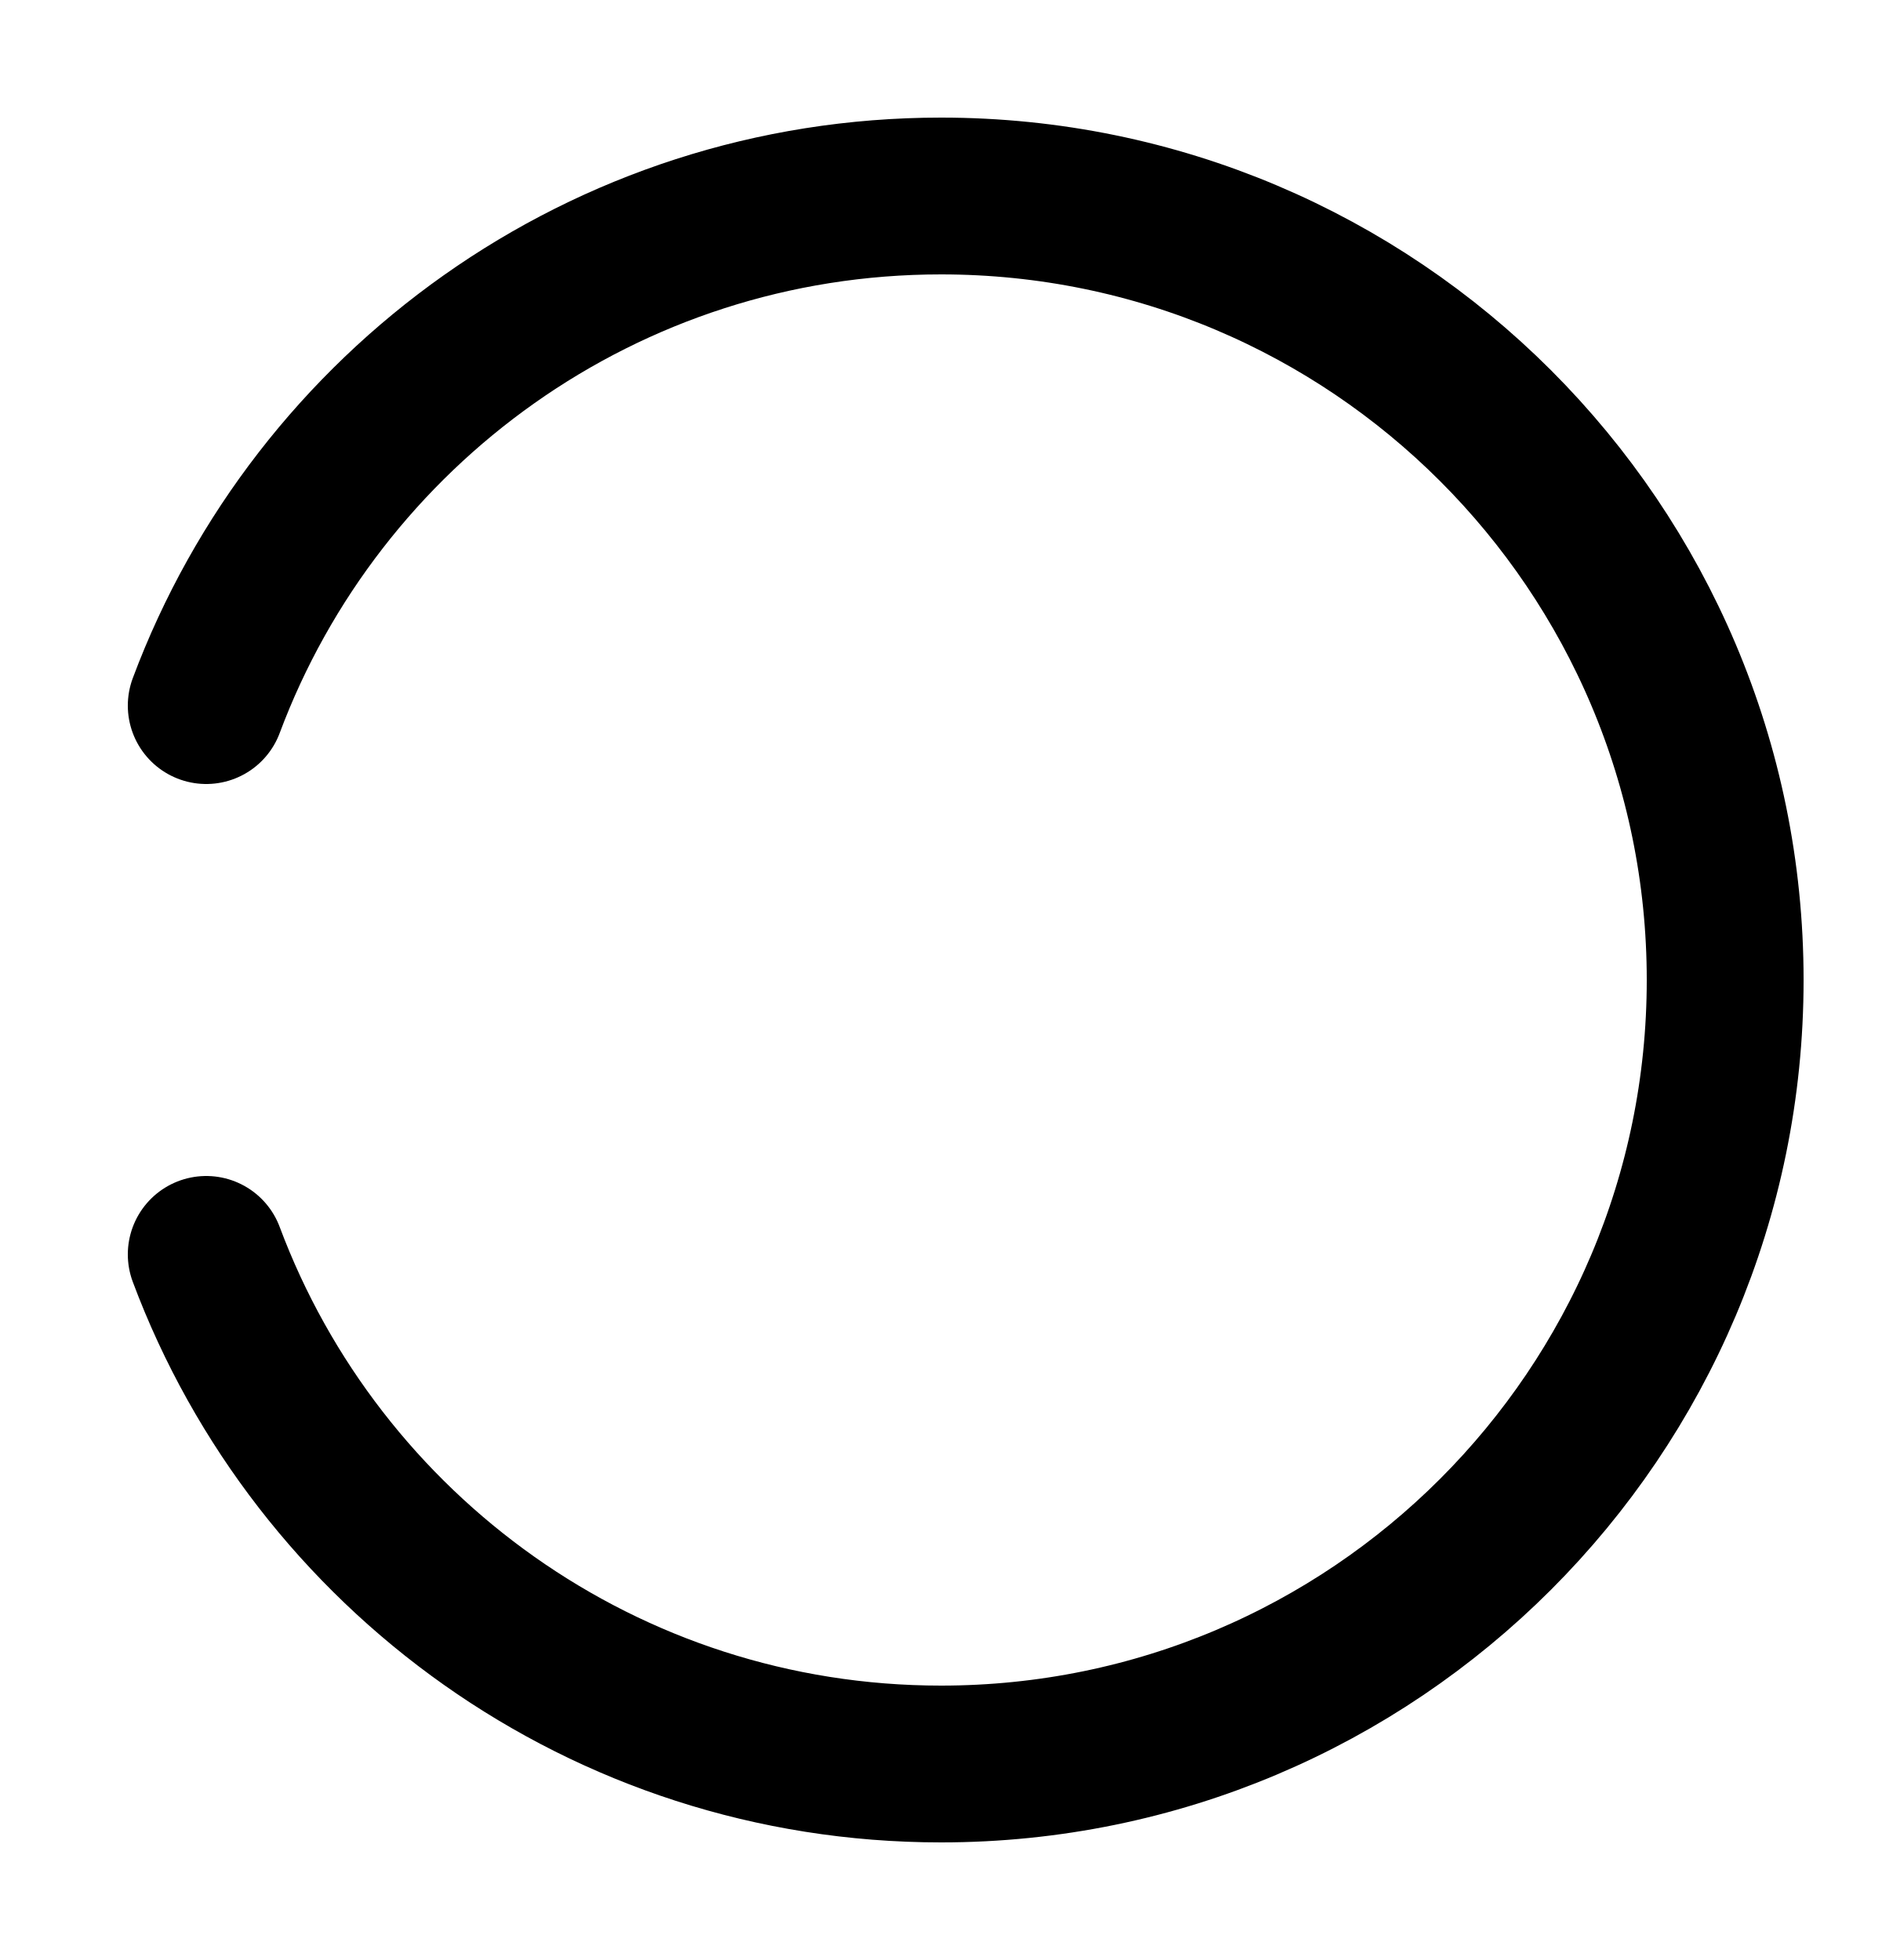
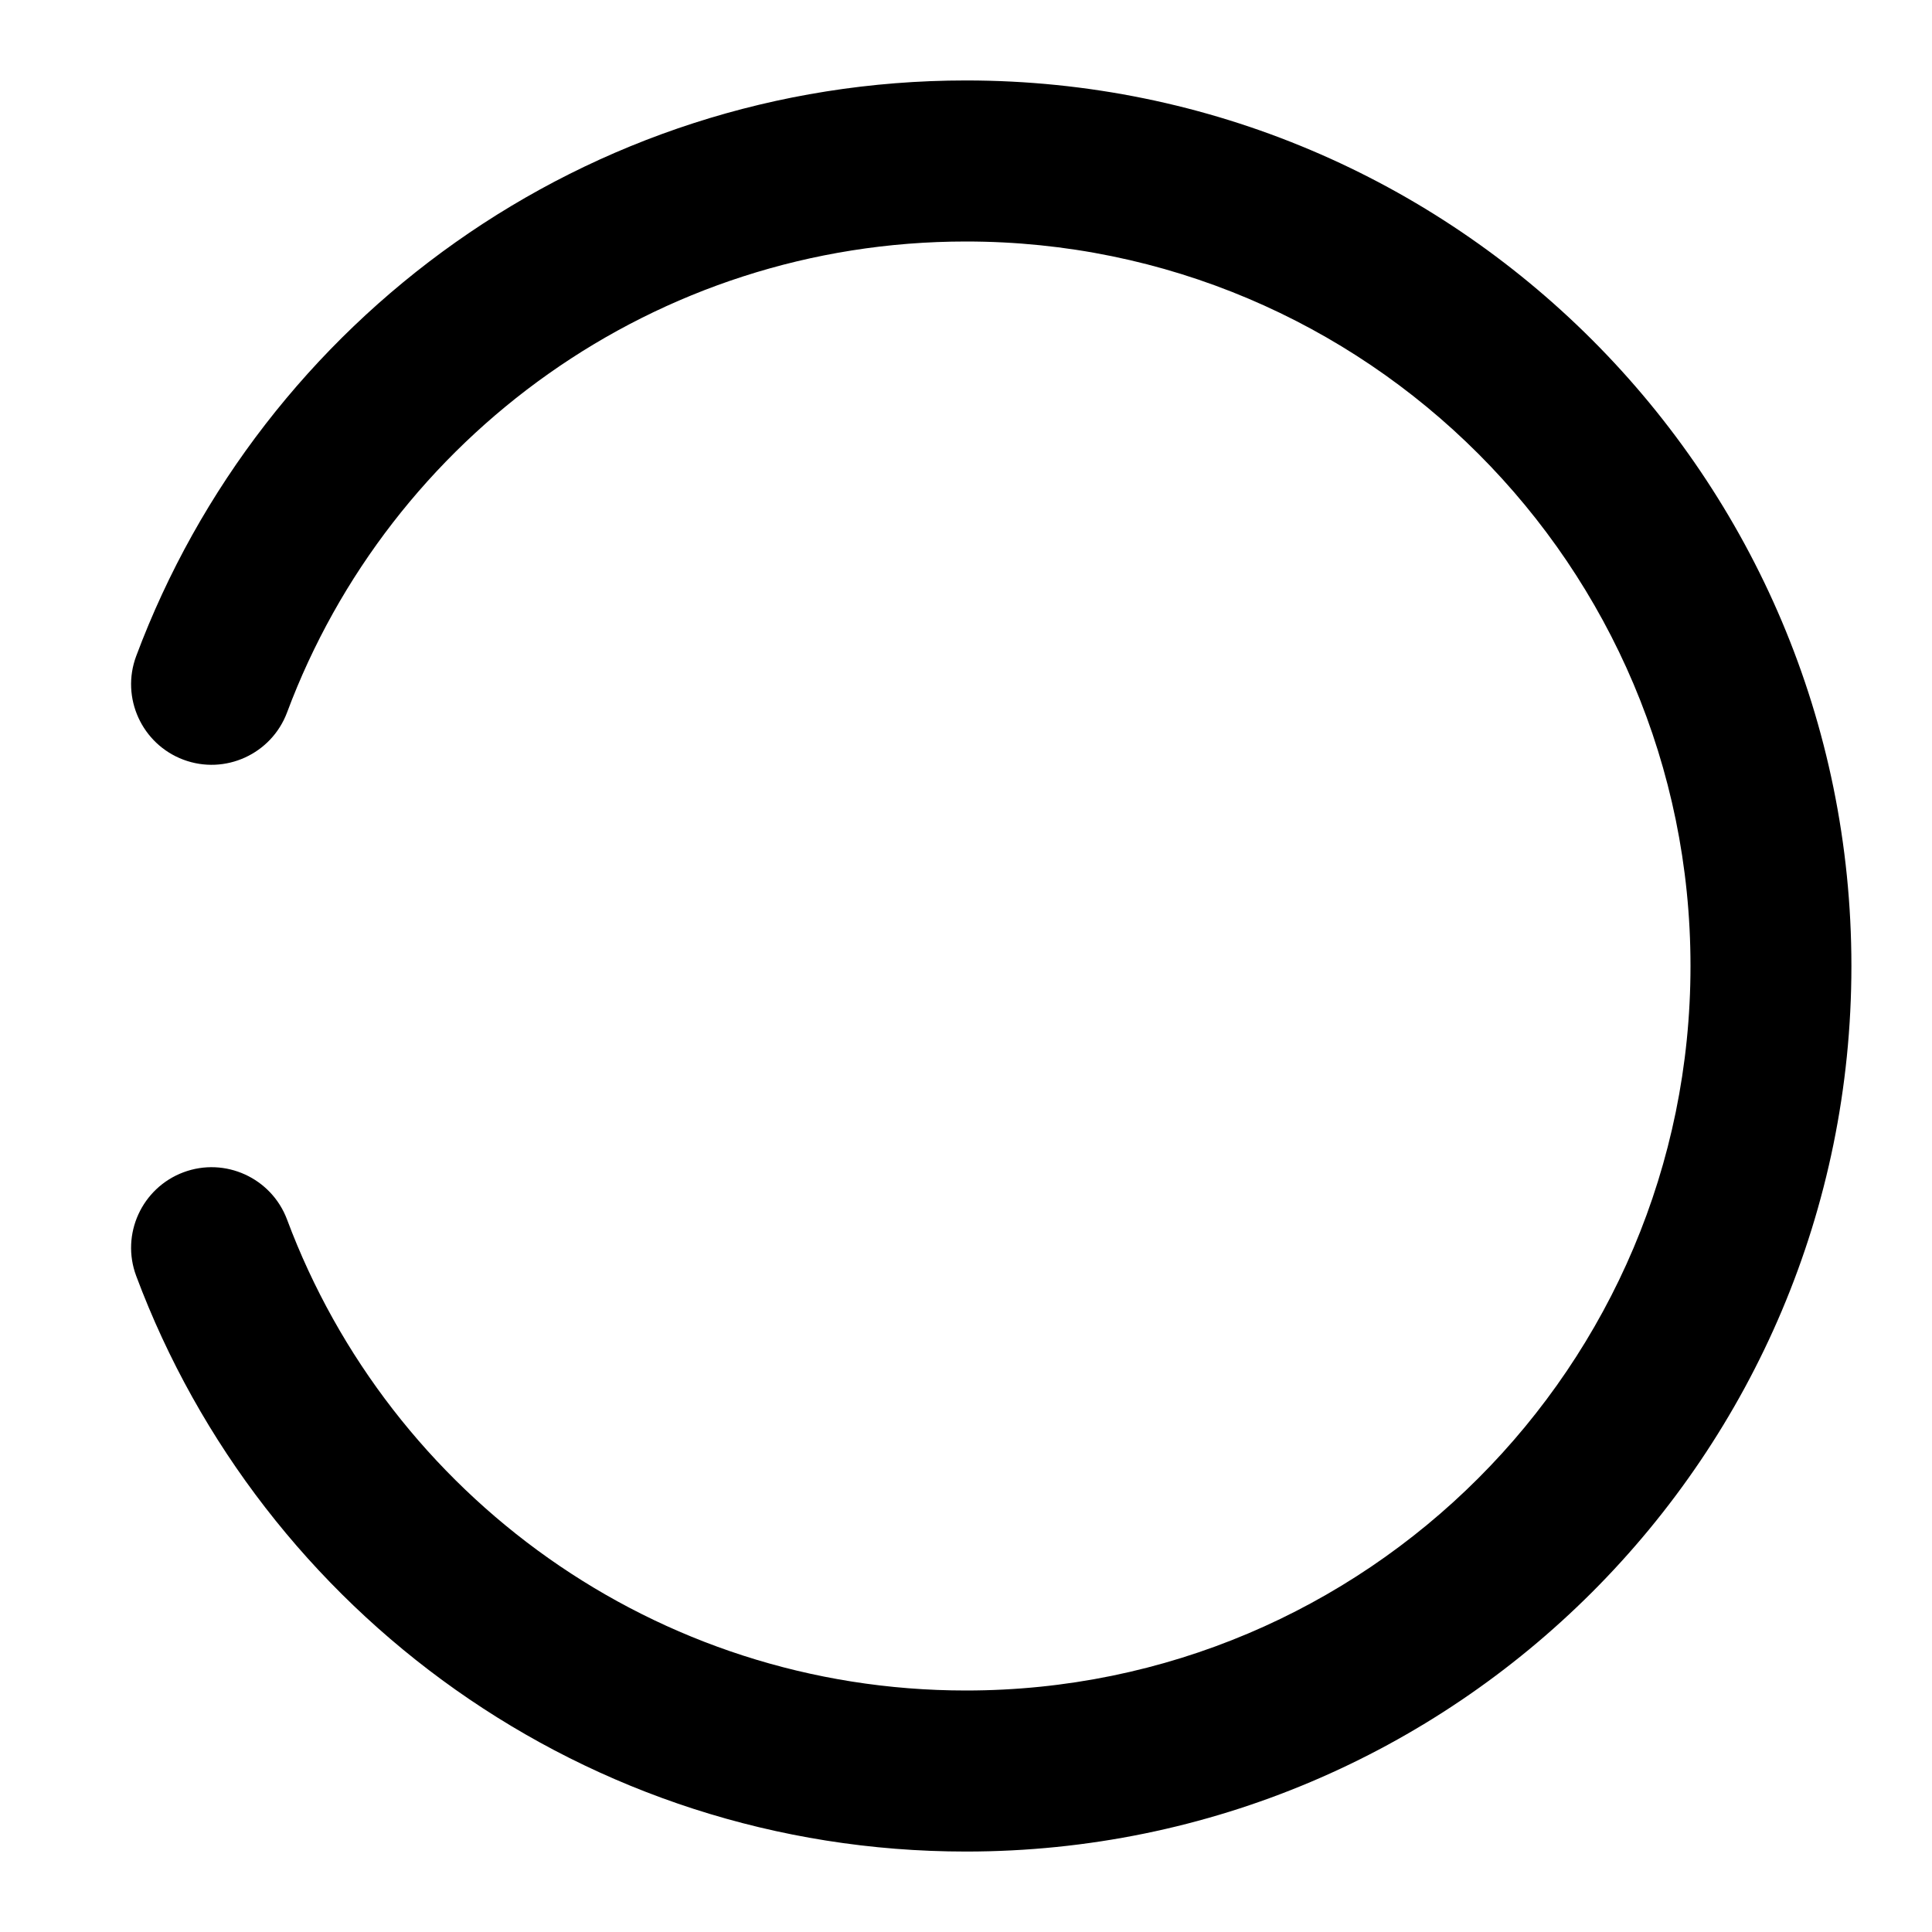
- <svg xmlns="http://www.w3.org/2000/svg" width="24" height="25" viewBox="0 0 24 25" fill="none">
-   <path d="M2.63 9C4.049 5.203 7.709 2.5 12 2.5C17.523 2.5 22 6.977 22 12.5C22 18.023 17.523 22.5 12 22.5C7.709 22.5 4.049 19.797 2.63 16" stroke="currentColor" stroke-width="2" stroke-linecap="round" />
+ <svg xmlns="http://www.w3.org/2000/svg" width="14" height="14" viewBox="0 0 14 14" fill="none">
+   <path fill-rule="evenodd" clip-rule="evenodd" d="M7 1.75C4.748 1.75 2.825 3.168 2.08 5.163C1.967 5.464 1.631 5.618 1.329 5.505C1.028 5.392 0.874 5.056 0.987 4.754C1.897 2.319 4.245 0.583 7 0.583C10.544 0.583 13.416 3.456 13.416 7C13.416 10.544 10.544 13.417 7 13.417C4.245 13.417 1.897 11.681 0.987 9.246C0.874 8.944 1.028 8.608 1.329 8.495C1.631 8.382 1.967 8.536 2.08 8.837C2.825 10.832 4.748 12.25 7 12.25C9.899 12.25 12.25 9.899 12.25 7C12.25 4.101 9.899 1.75 7 1.75Z" fill="currentColor" />
</svg>
